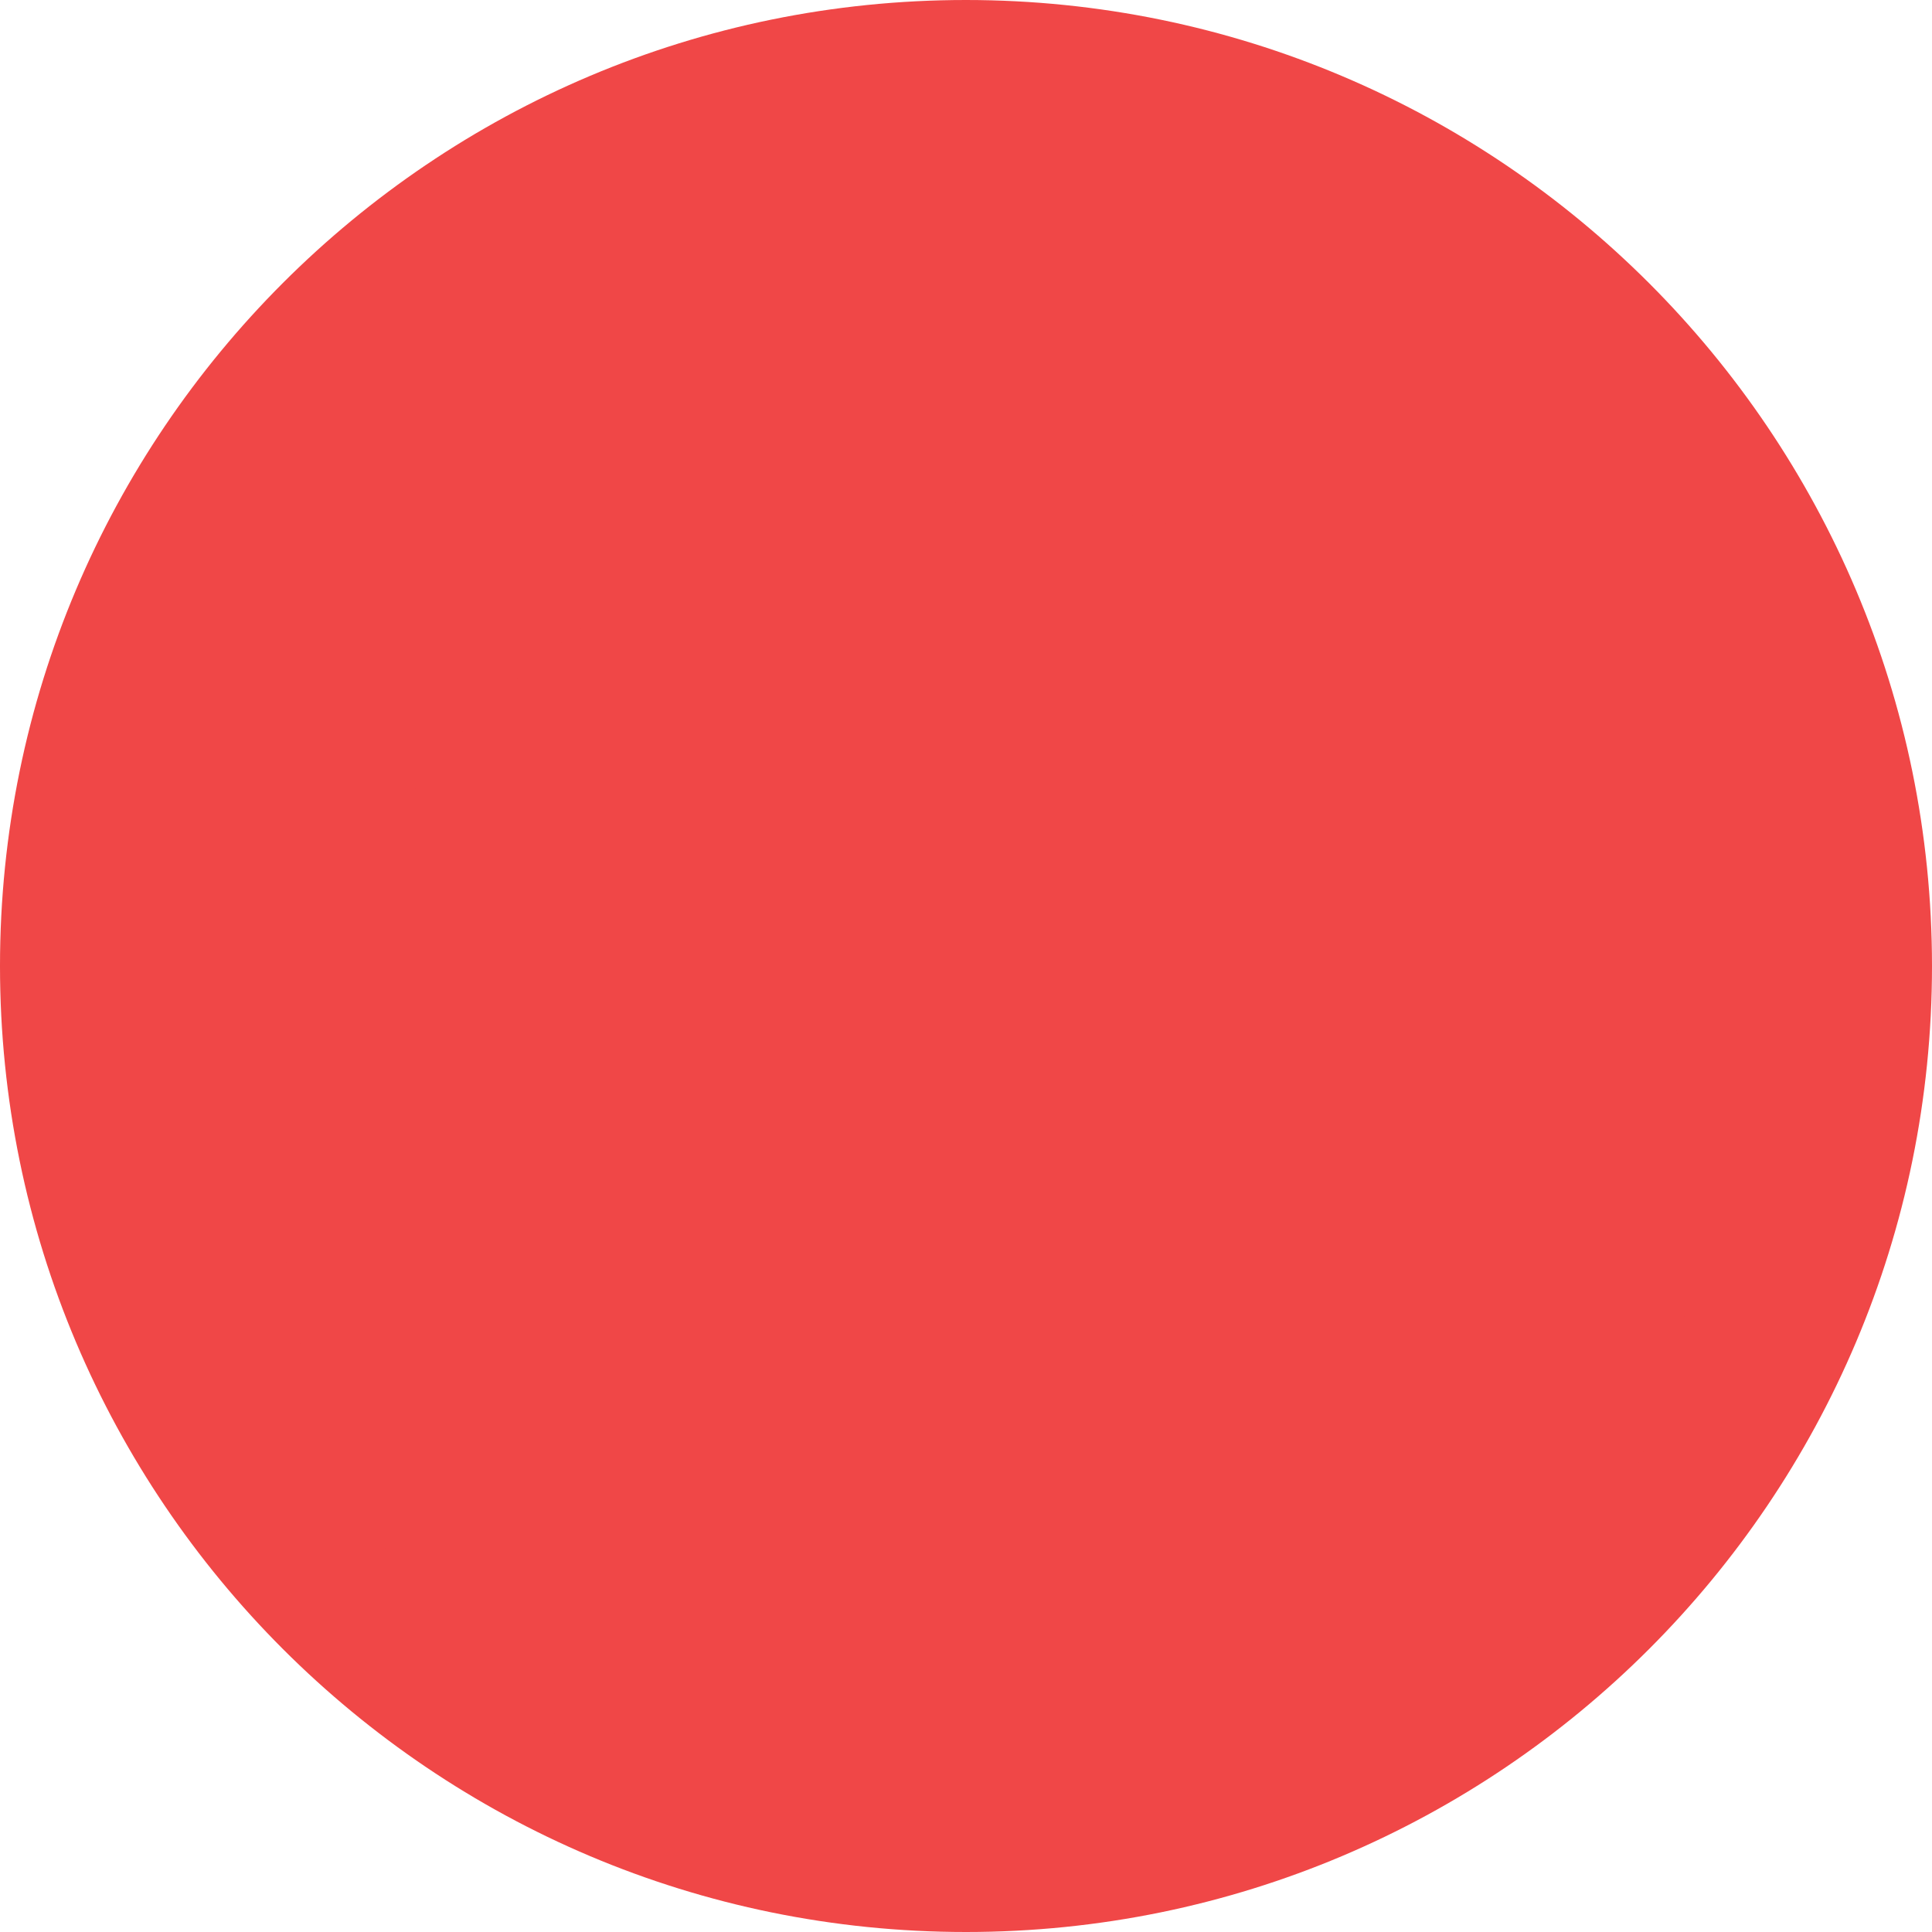
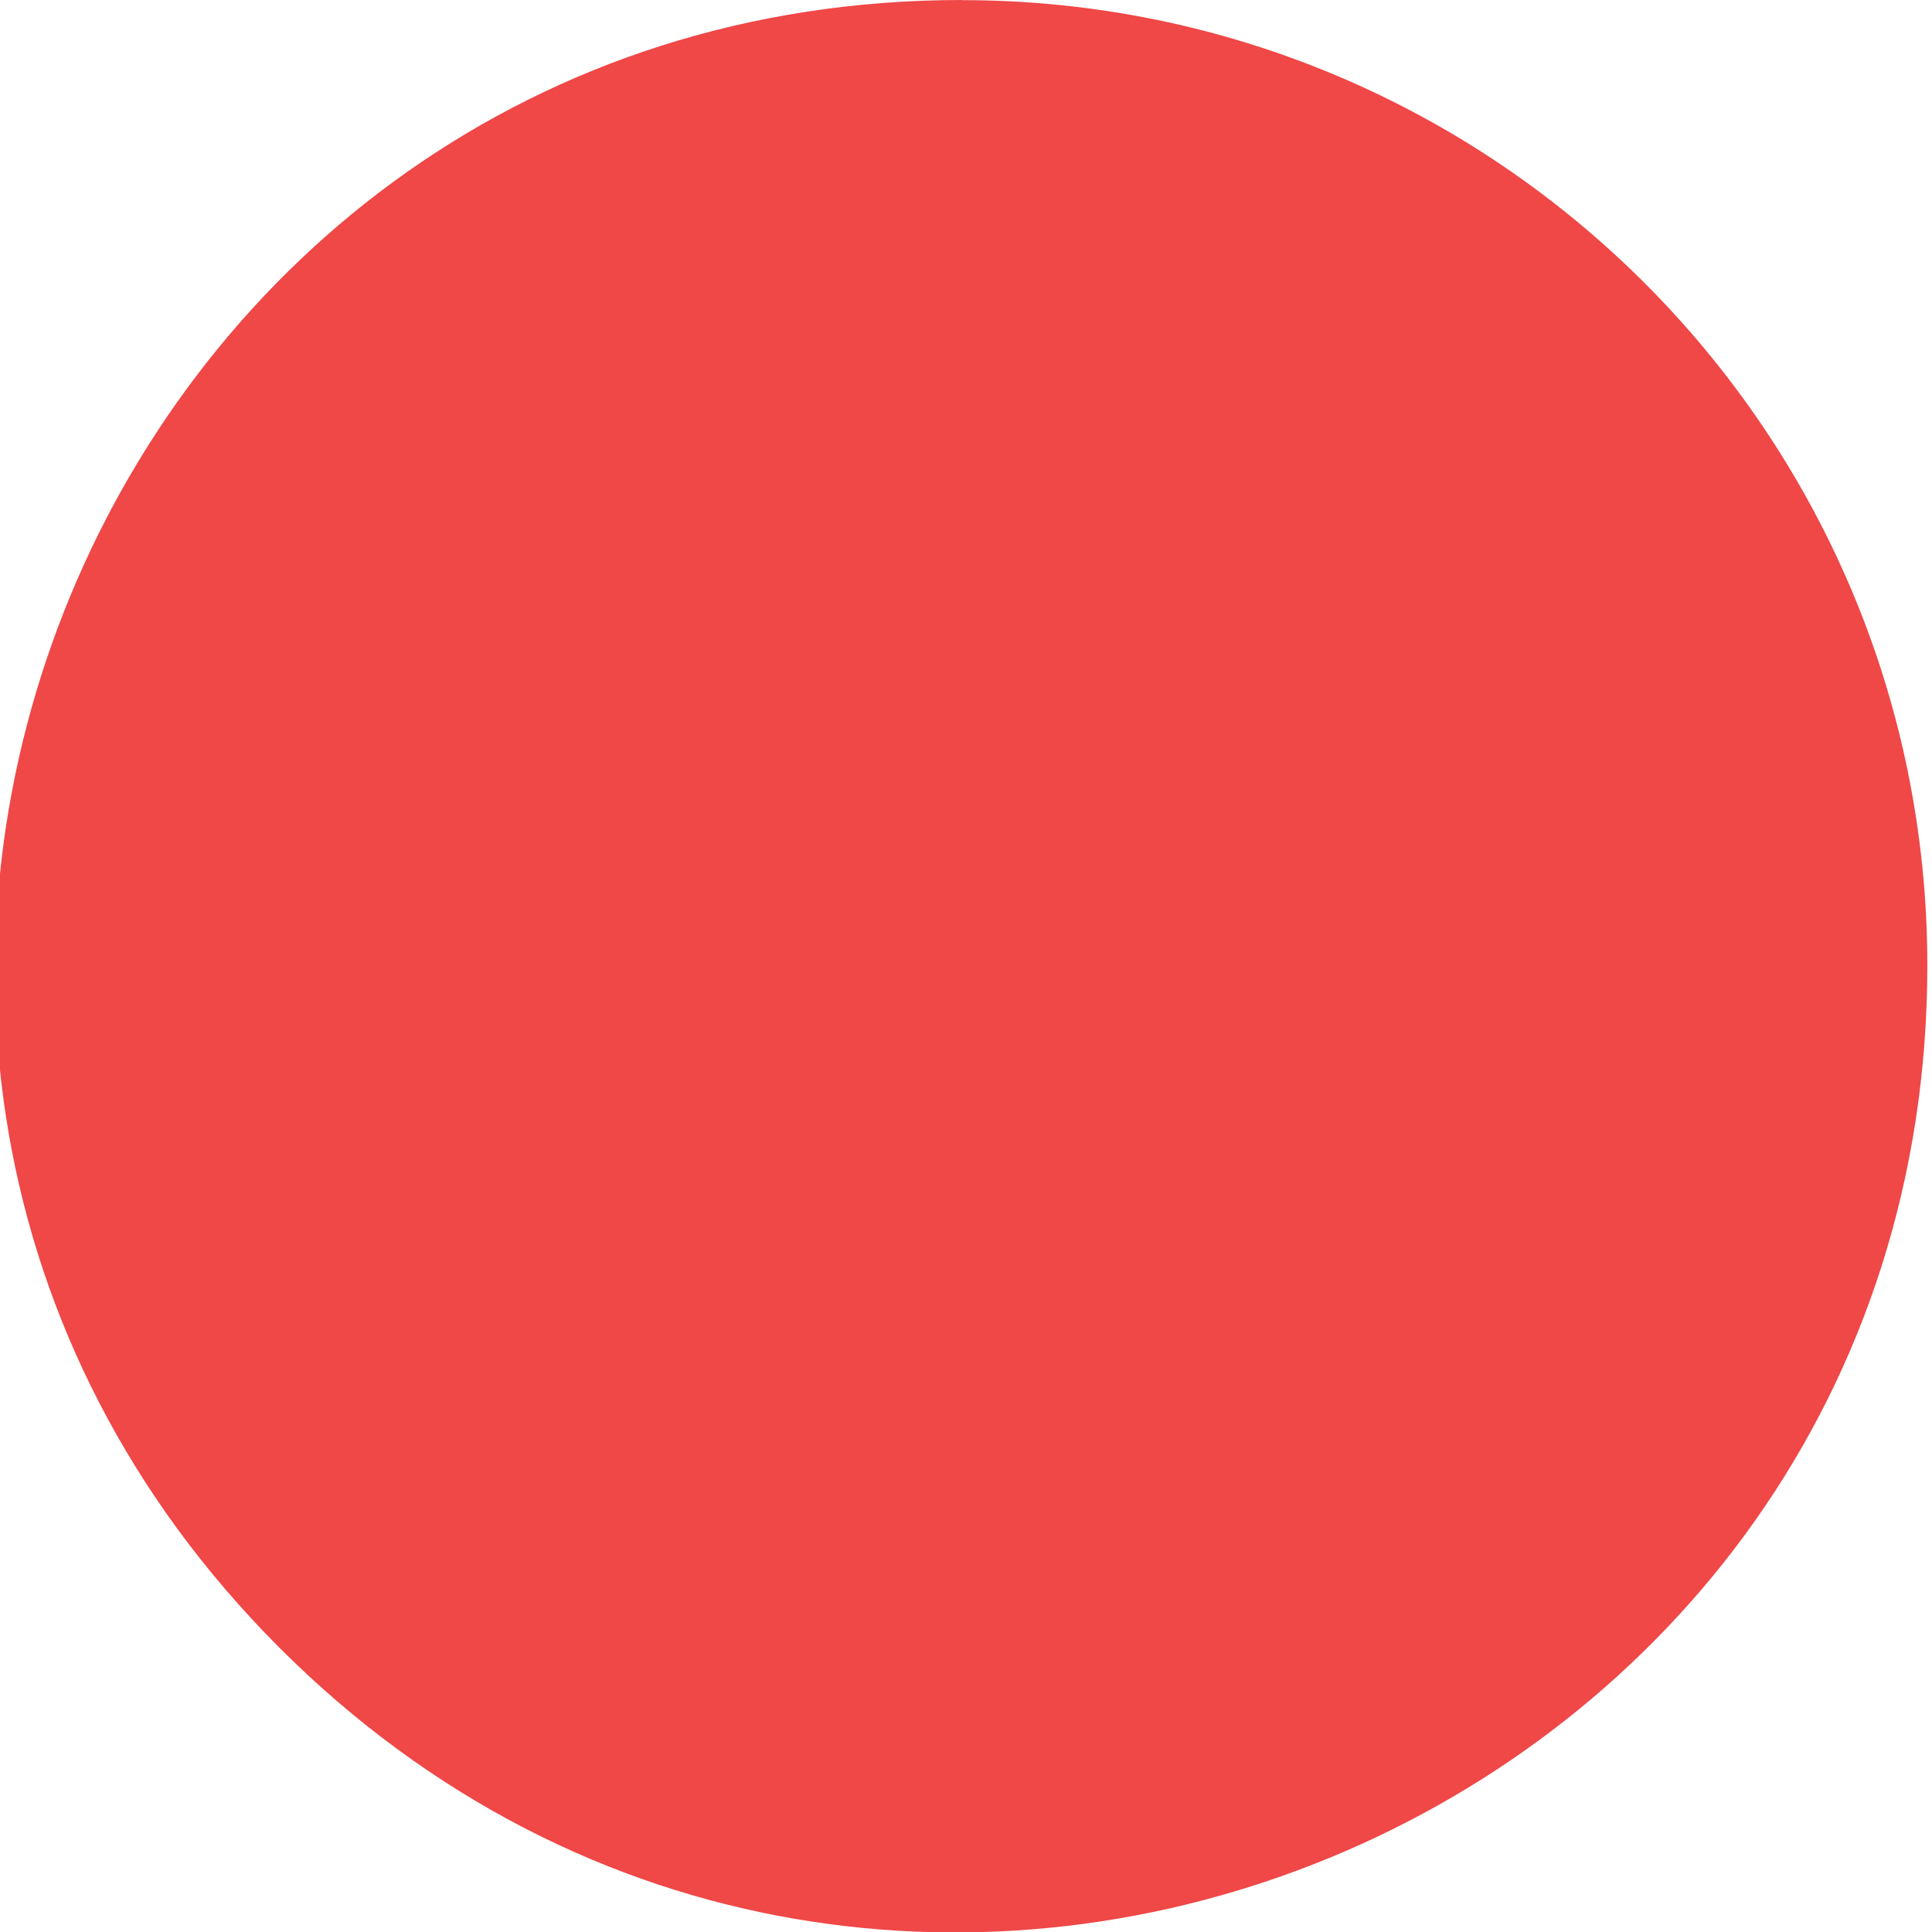
- <svg xmlns="http://www.w3.org/2000/svg" width="54.68" height="54.68" viewBox="0 0 54.68 54.68">
-   <g id="Group_1613" data-name="Group 1613" transform="translate(-2370 -368.798)">
-     <g id="Group_1660" data-name="Group 1660">
-       <path id="ic_pause_circle_filled_24px" d="M29.34,2A27.34,27.34,0,1,0,56.68,29.34,27.35,27.35,0,0,0,29.34,2ZM26.606,40.276H21.138V18.4h5.468Zm10.936,0H32.074V18.4h5.468Z" transform="translate(2368 366.798)" fill="#f04747" />
-       <ellipse id="Ellipse_261" data-name="Ellipse 261" cx="20" cy="19.5" rx="20" ry="19.5" transform="translate(2378 383)" fill="#f04747" />
-     </g>
+ <svg xmlns="http://www.w3.org/2000/svg" width="14.48mm" height="14.48mm" version="1.1" viewBox="0 0 14.48 14.48">
+   <g transform="translate(-98.59 -140.9)">
+     <path id="ic_circle_24px" d="m105.8 140.9c-6.445 0-9.671 7.792-5.115 12.35 4.557 4.557 12.35 1.33 12.35-5.115-1e-3 -3.994-3.239-7.232-7.234-7.234z" fill="#f04747" stroke-width=".265" />
  </g>
</svg>
